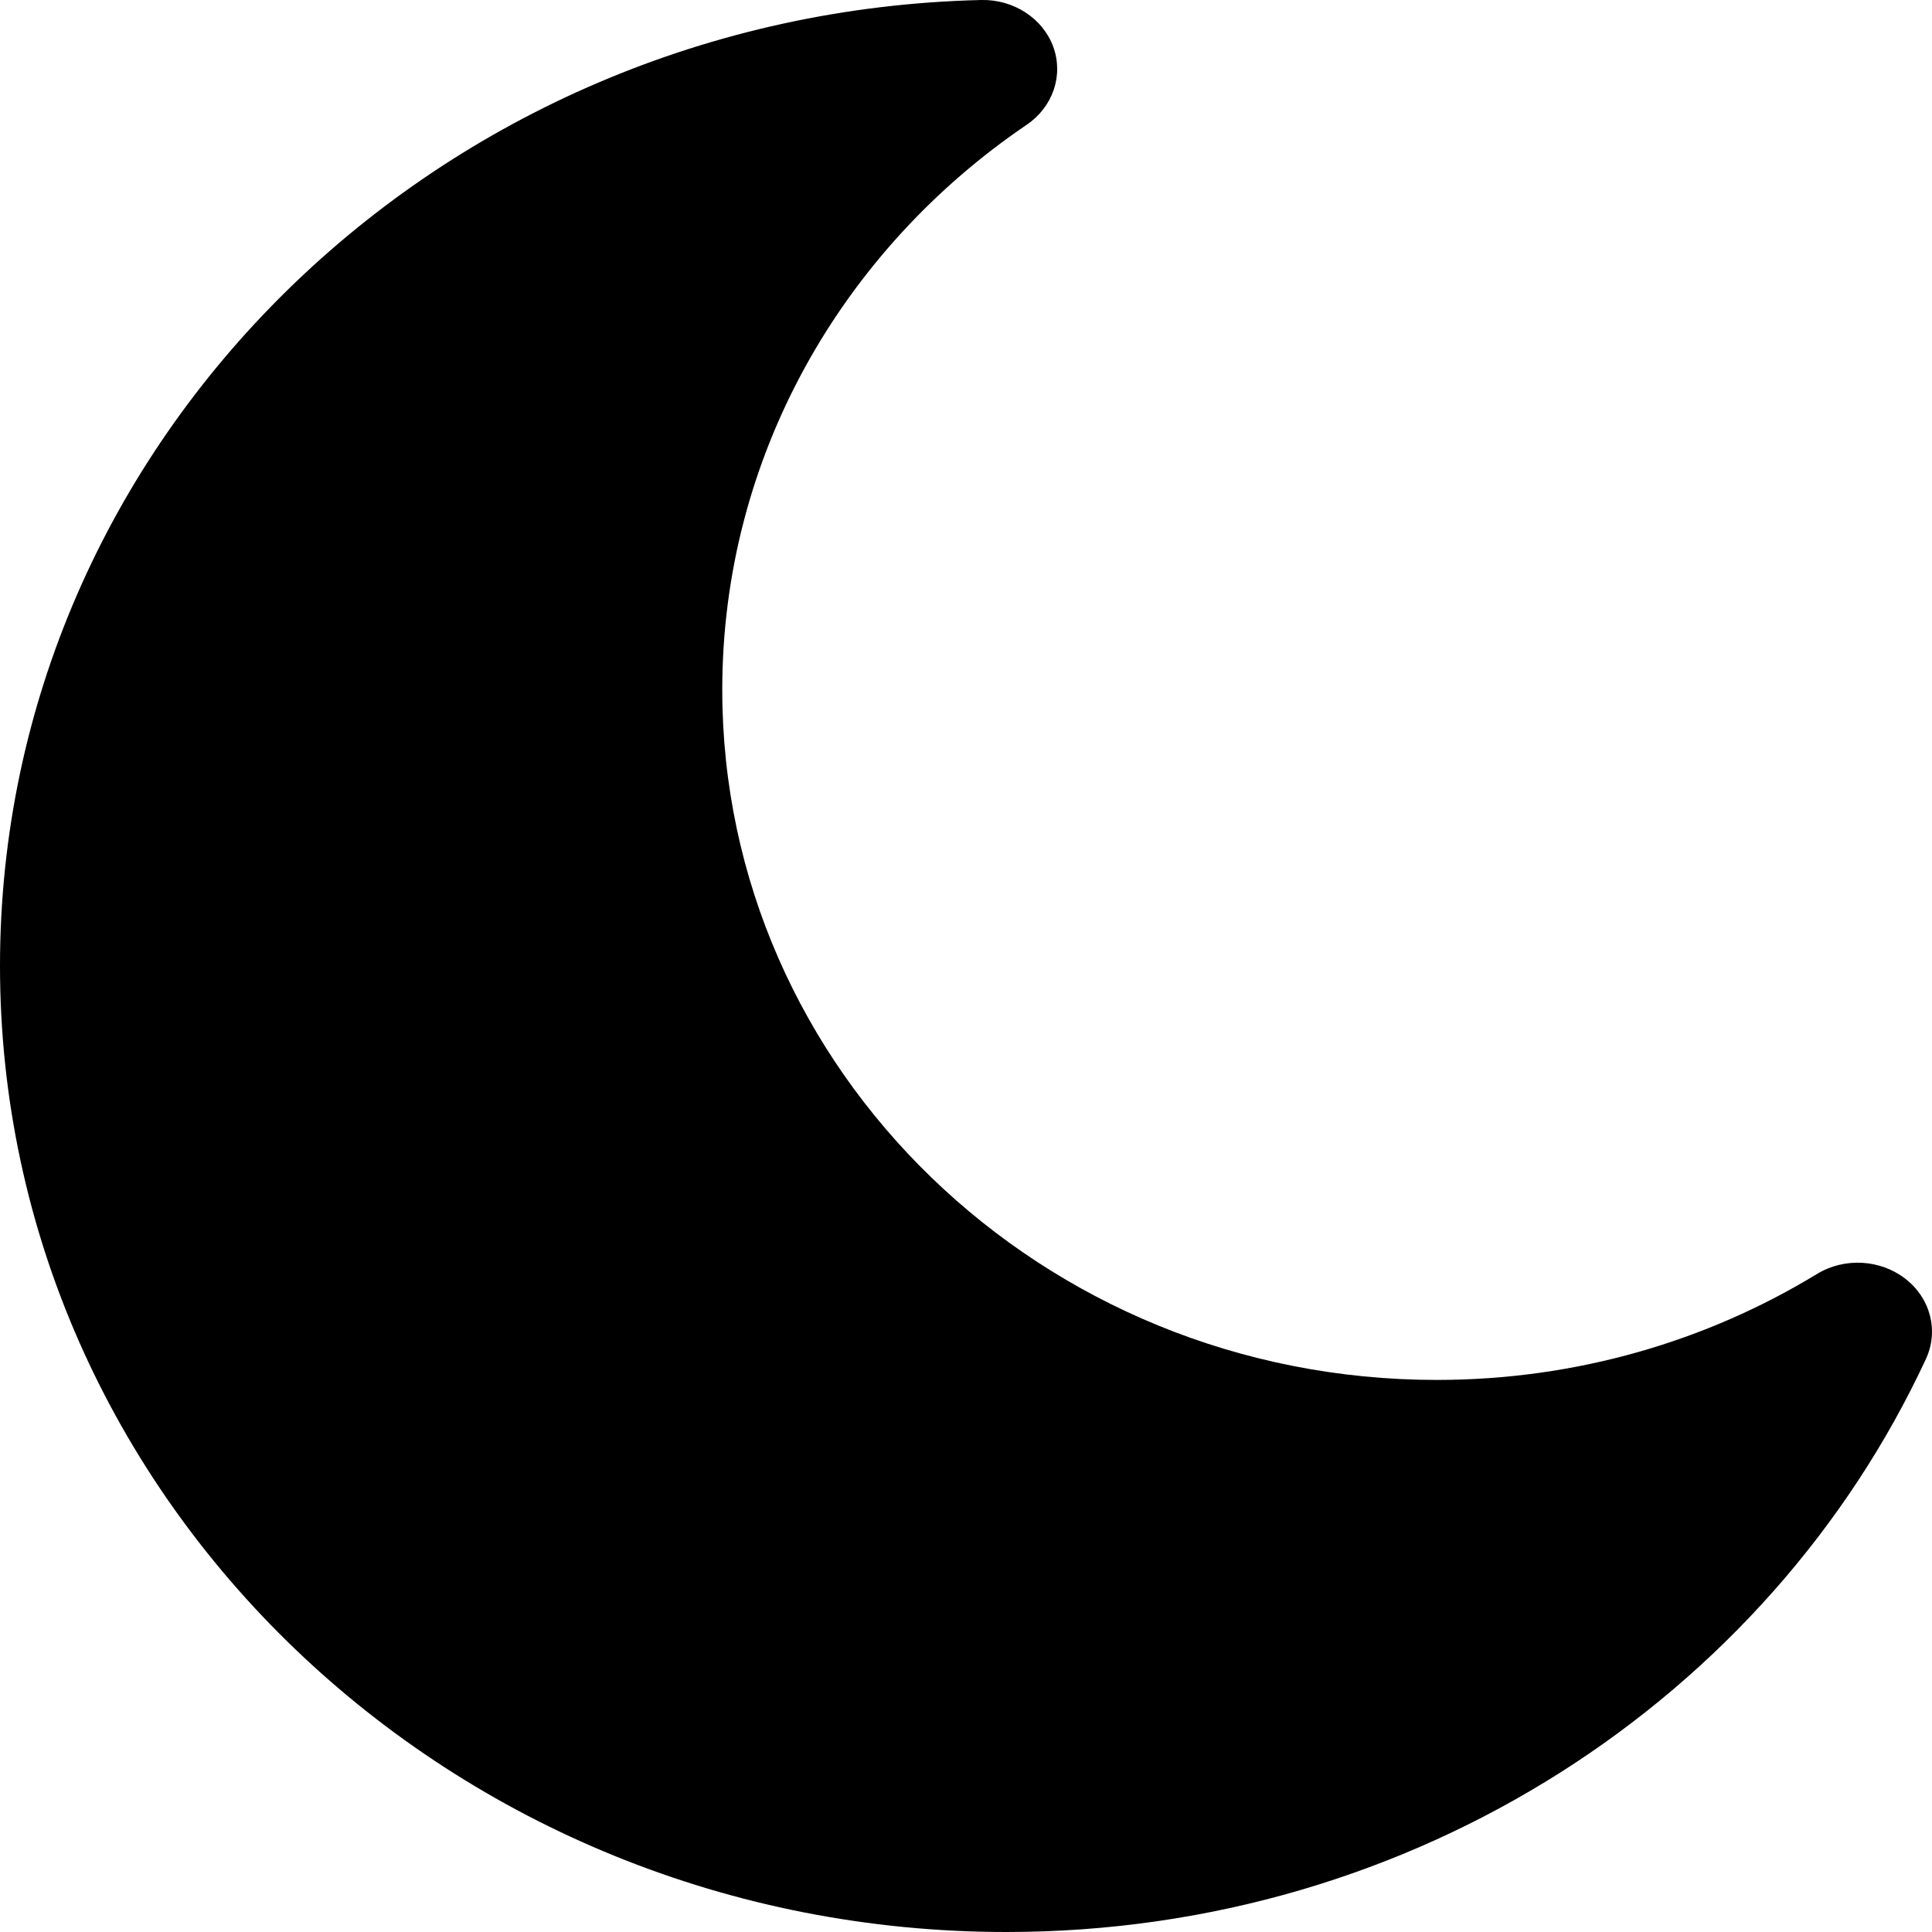
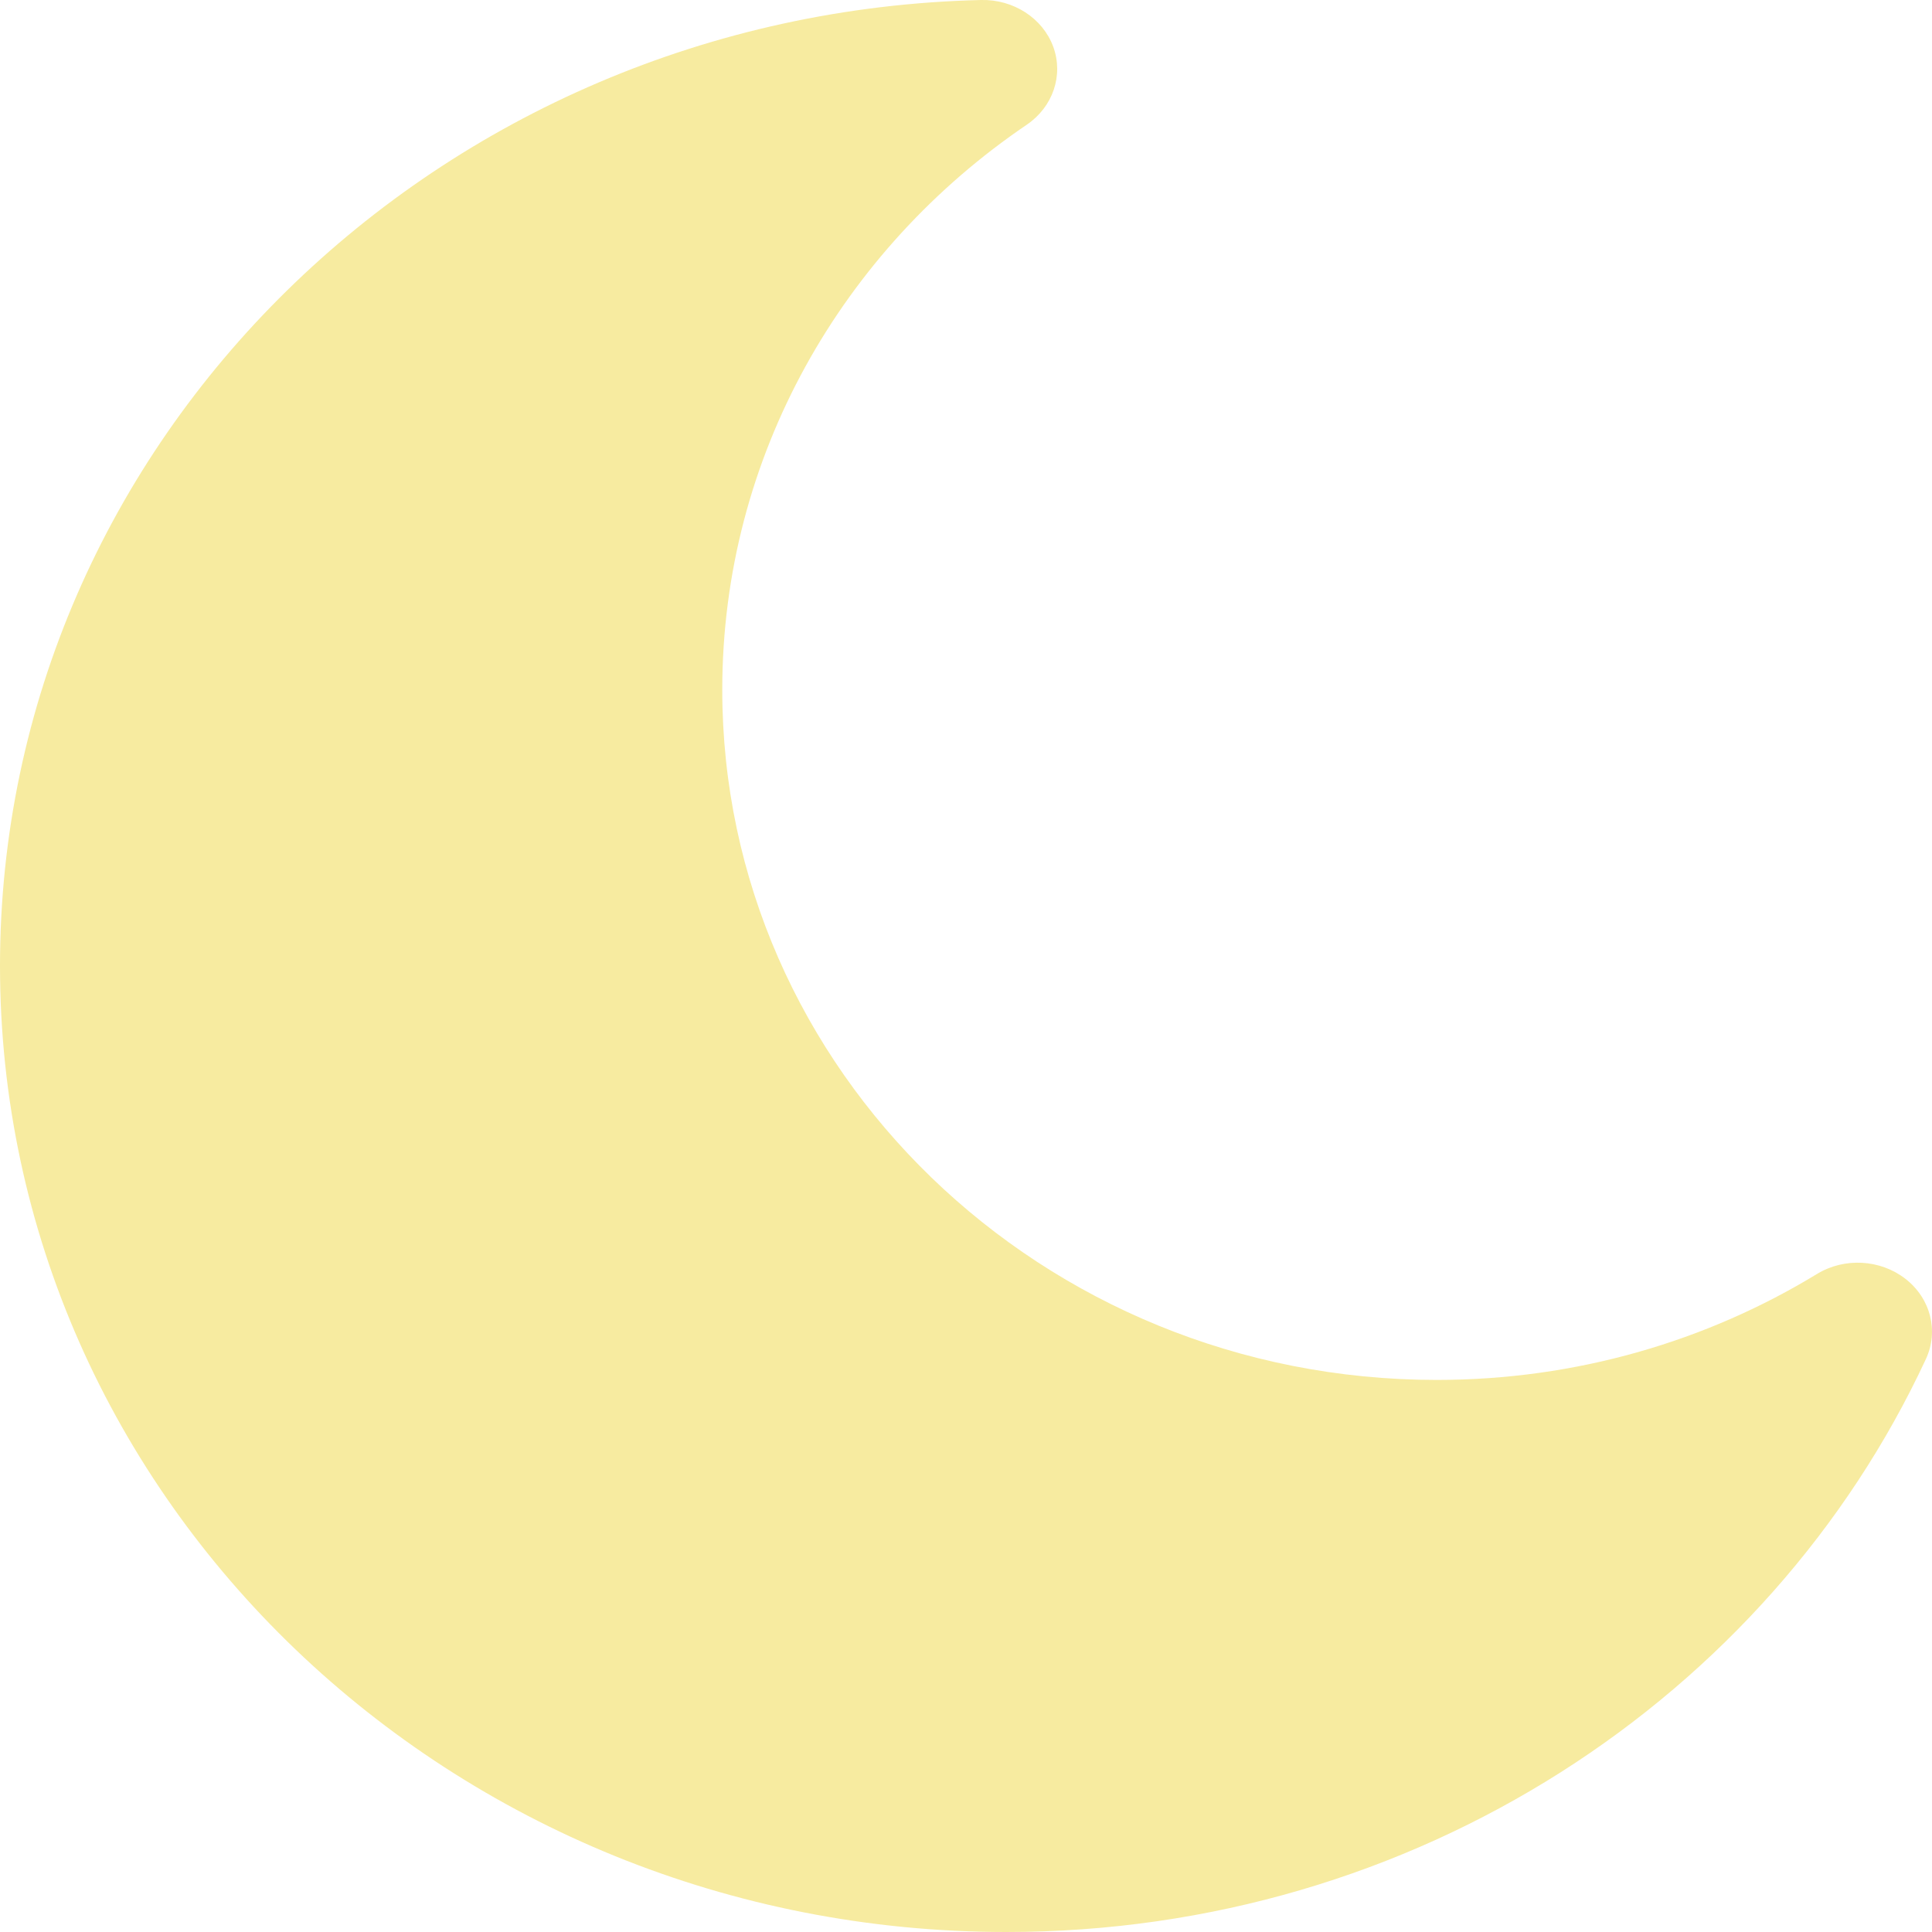
- <svg xmlns="http://www.w3.org/2000/svg" width="32" height="32" viewBox="0 0 32 32" fill="none">
-   <path fill-rule="evenodd" clip-rule="evenodd" d="M17.006 2.066C17.44 1.771 17.618 1.248 17.445 0.774C17.271 0.301 16.786 -0.013 16.249 0C7.254 0.215 0 7.29 0 15.997C0 24.841 7.482 32 16.669 32C23.449 32 29.296 28.108 31.899 22.51C32.114 22.046 31.978 21.507 31.561 21.182C31.145 20.858 30.549 20.824 30.095 21.101C28.271 22.212 26.111 22.856 23.796 22.856C17.253 22.856 11.963 17.723 11.963 11.425C11.963 7.559 13.953 4.137 17.006 2.066Z" fill="black" />
+ <svg xmlns="http://www.w3.org/2000/svg" width="32" height="32" viewBox="0 0 32 32" fill="#17233b">
+   <path fill-rule="evenodd" clip-rule="evenodd" d="M17.006 2.066C17.44 1.771 17.618 1.248 17.445 0.774C17.271 0.301 16.786 -0.013 16.249 0C7.254 0.215 0 7.29 0 15.997C0 24.841 7.482 32 16.669 32C23.449 32 29.296 28.108 31.899 22.51C32.114 22.046 31.978 21.507 31.561 21.182C31.145 20.858 30.549 20.824 30.095 21.101C28.271 22.212 26.111 22.856 23.796 22.856C17.253 22.856 11.963 17.723 11.963 11.425C11.963 7.559 13.953 4.137 17.006 2.066Z" fill="#F7EBA0" />
</svg>
